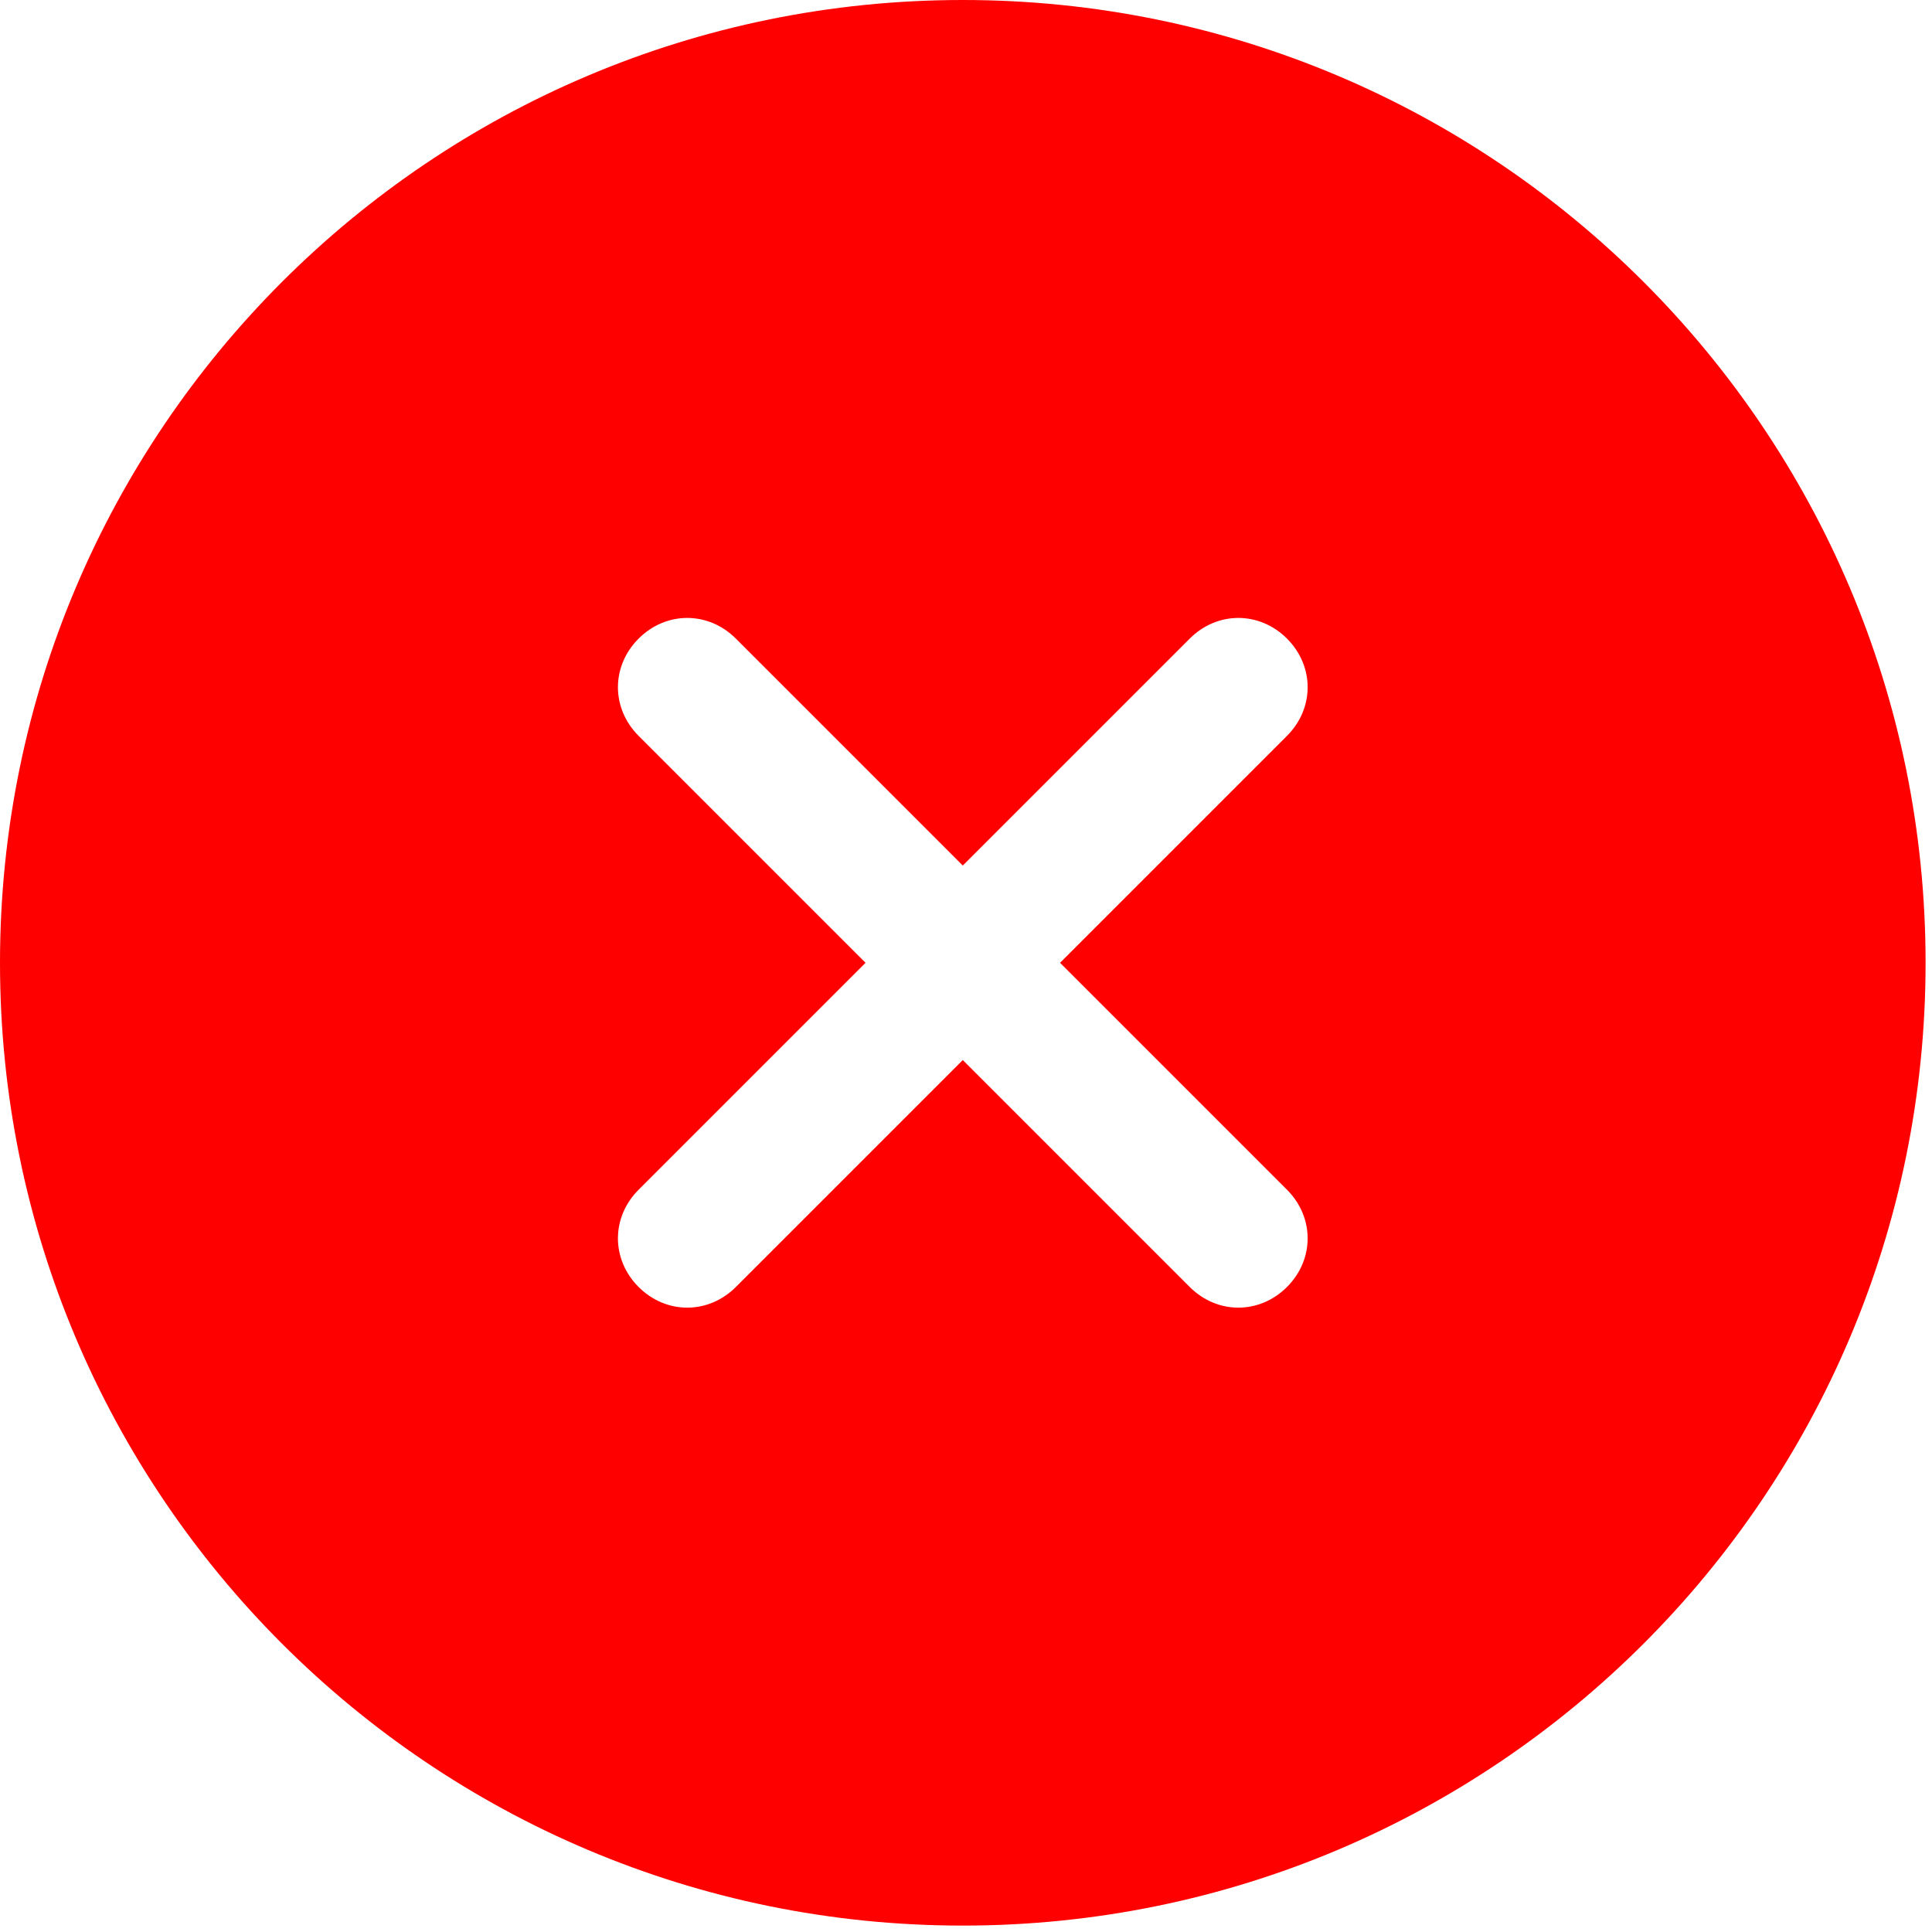
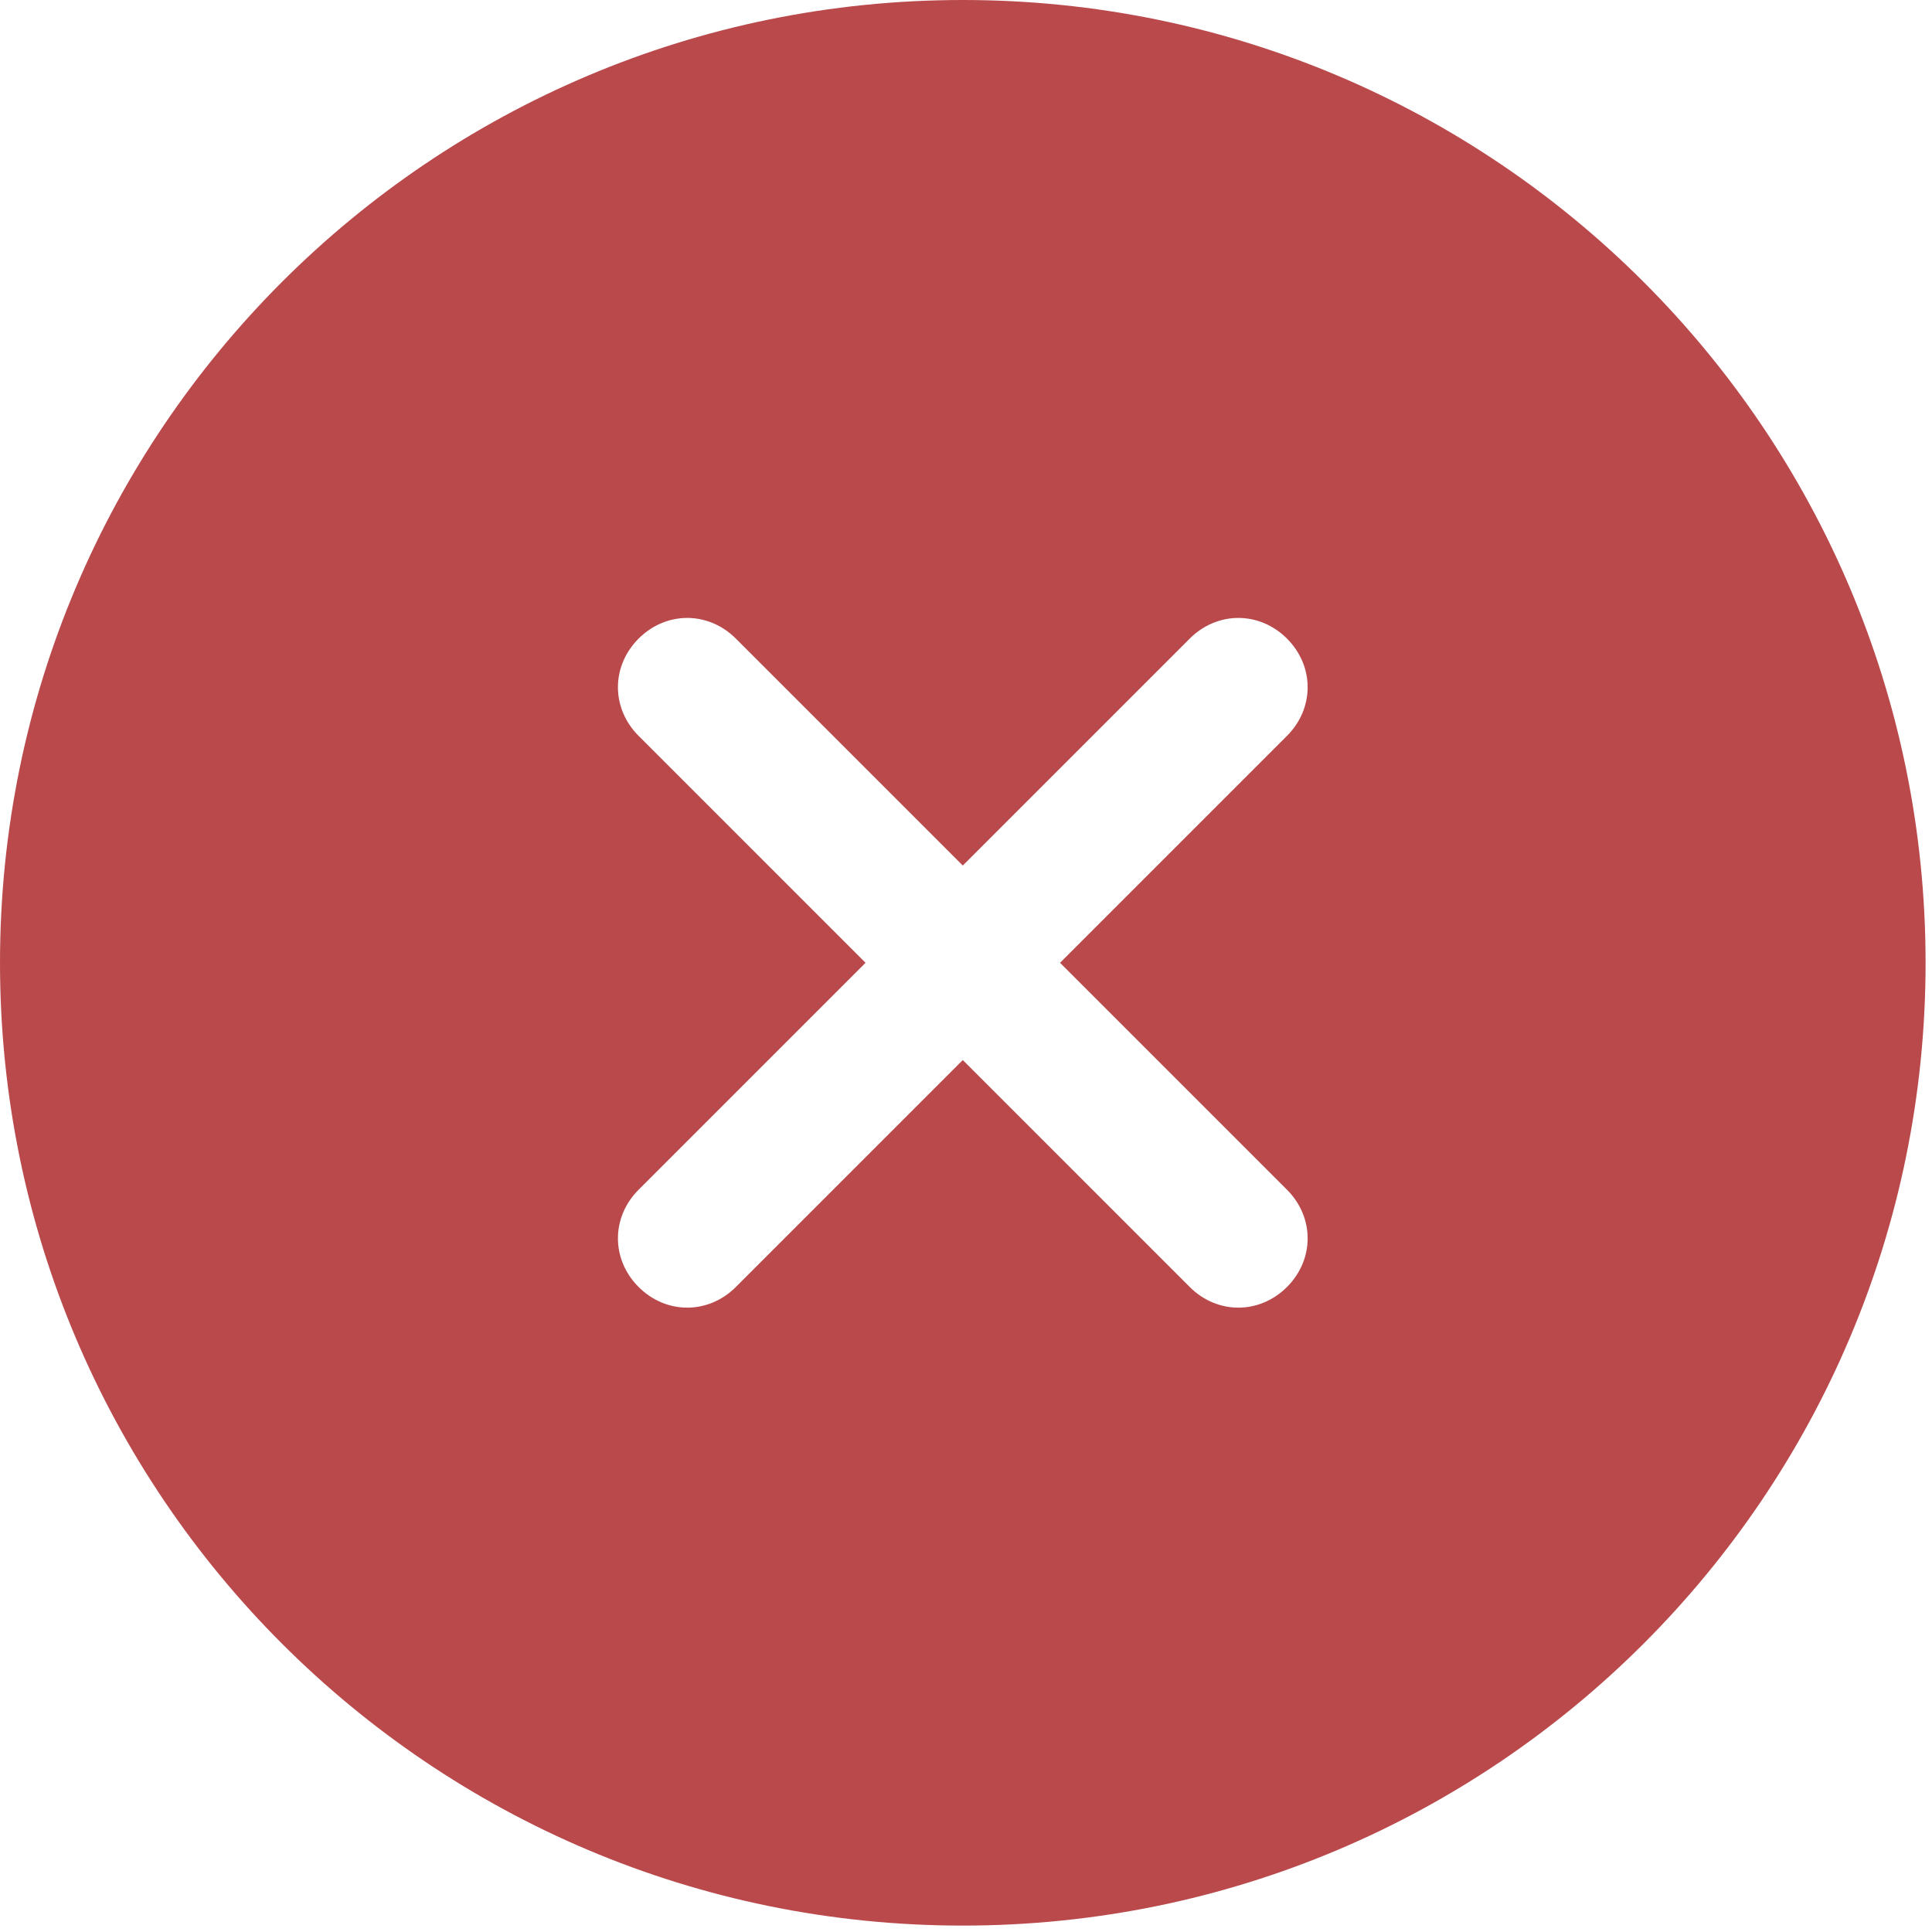
<svg xmlns="http://www.w3.org/2000/svg" viewBox="0 0 50 50" version="1.1">
  <g id="Icon/Cross" stroke="none" stroke-width="1" fill="none" fill-rule="evenodd">
-     <g id="noun_add_1610828" fill="red" fill-rule="nonzero">
+     <g id="noun_add_1610828" fill="#ba494c" fill-rule="nonzero">
      <path d="M24.917,0 C11.153,0 0,11.153 0,24.917 C0,38.681 11.153,49.834 24.917,49.834 C38.681,49.834 49.834,38.681 49.834,24.917 C49.834,11.153 38.681,0 24.917,0 Z M30.79,33.307 L24.917,27.434 L19.044,33.307 C18.331,34.02 17.24,34.02 16.527,33.307 C15.814,32.594 15.814,31.503 16.527,30.79 L22.4,24.917 L16.527,19.044 C15.814,18.331 15.814,17.24 16.527,16.527 C17.24,15.814 18.331,15.814 19.044,16.527 L24.917,22.4 L30.79,16.527 C31.503,15.814 32.594,15.814 33.307,16.527 C34.02,17.24 34.02,18.331 33.307,19.044 L27.434,24.917 L33.307,30.79 C34.02,31.503 34.02,32.594 33.307,33.307 C32.594,34.02 31.503,34.02 30.79,33.307 Z" id="Shape" />
    </g>
  </g>
</svg>
